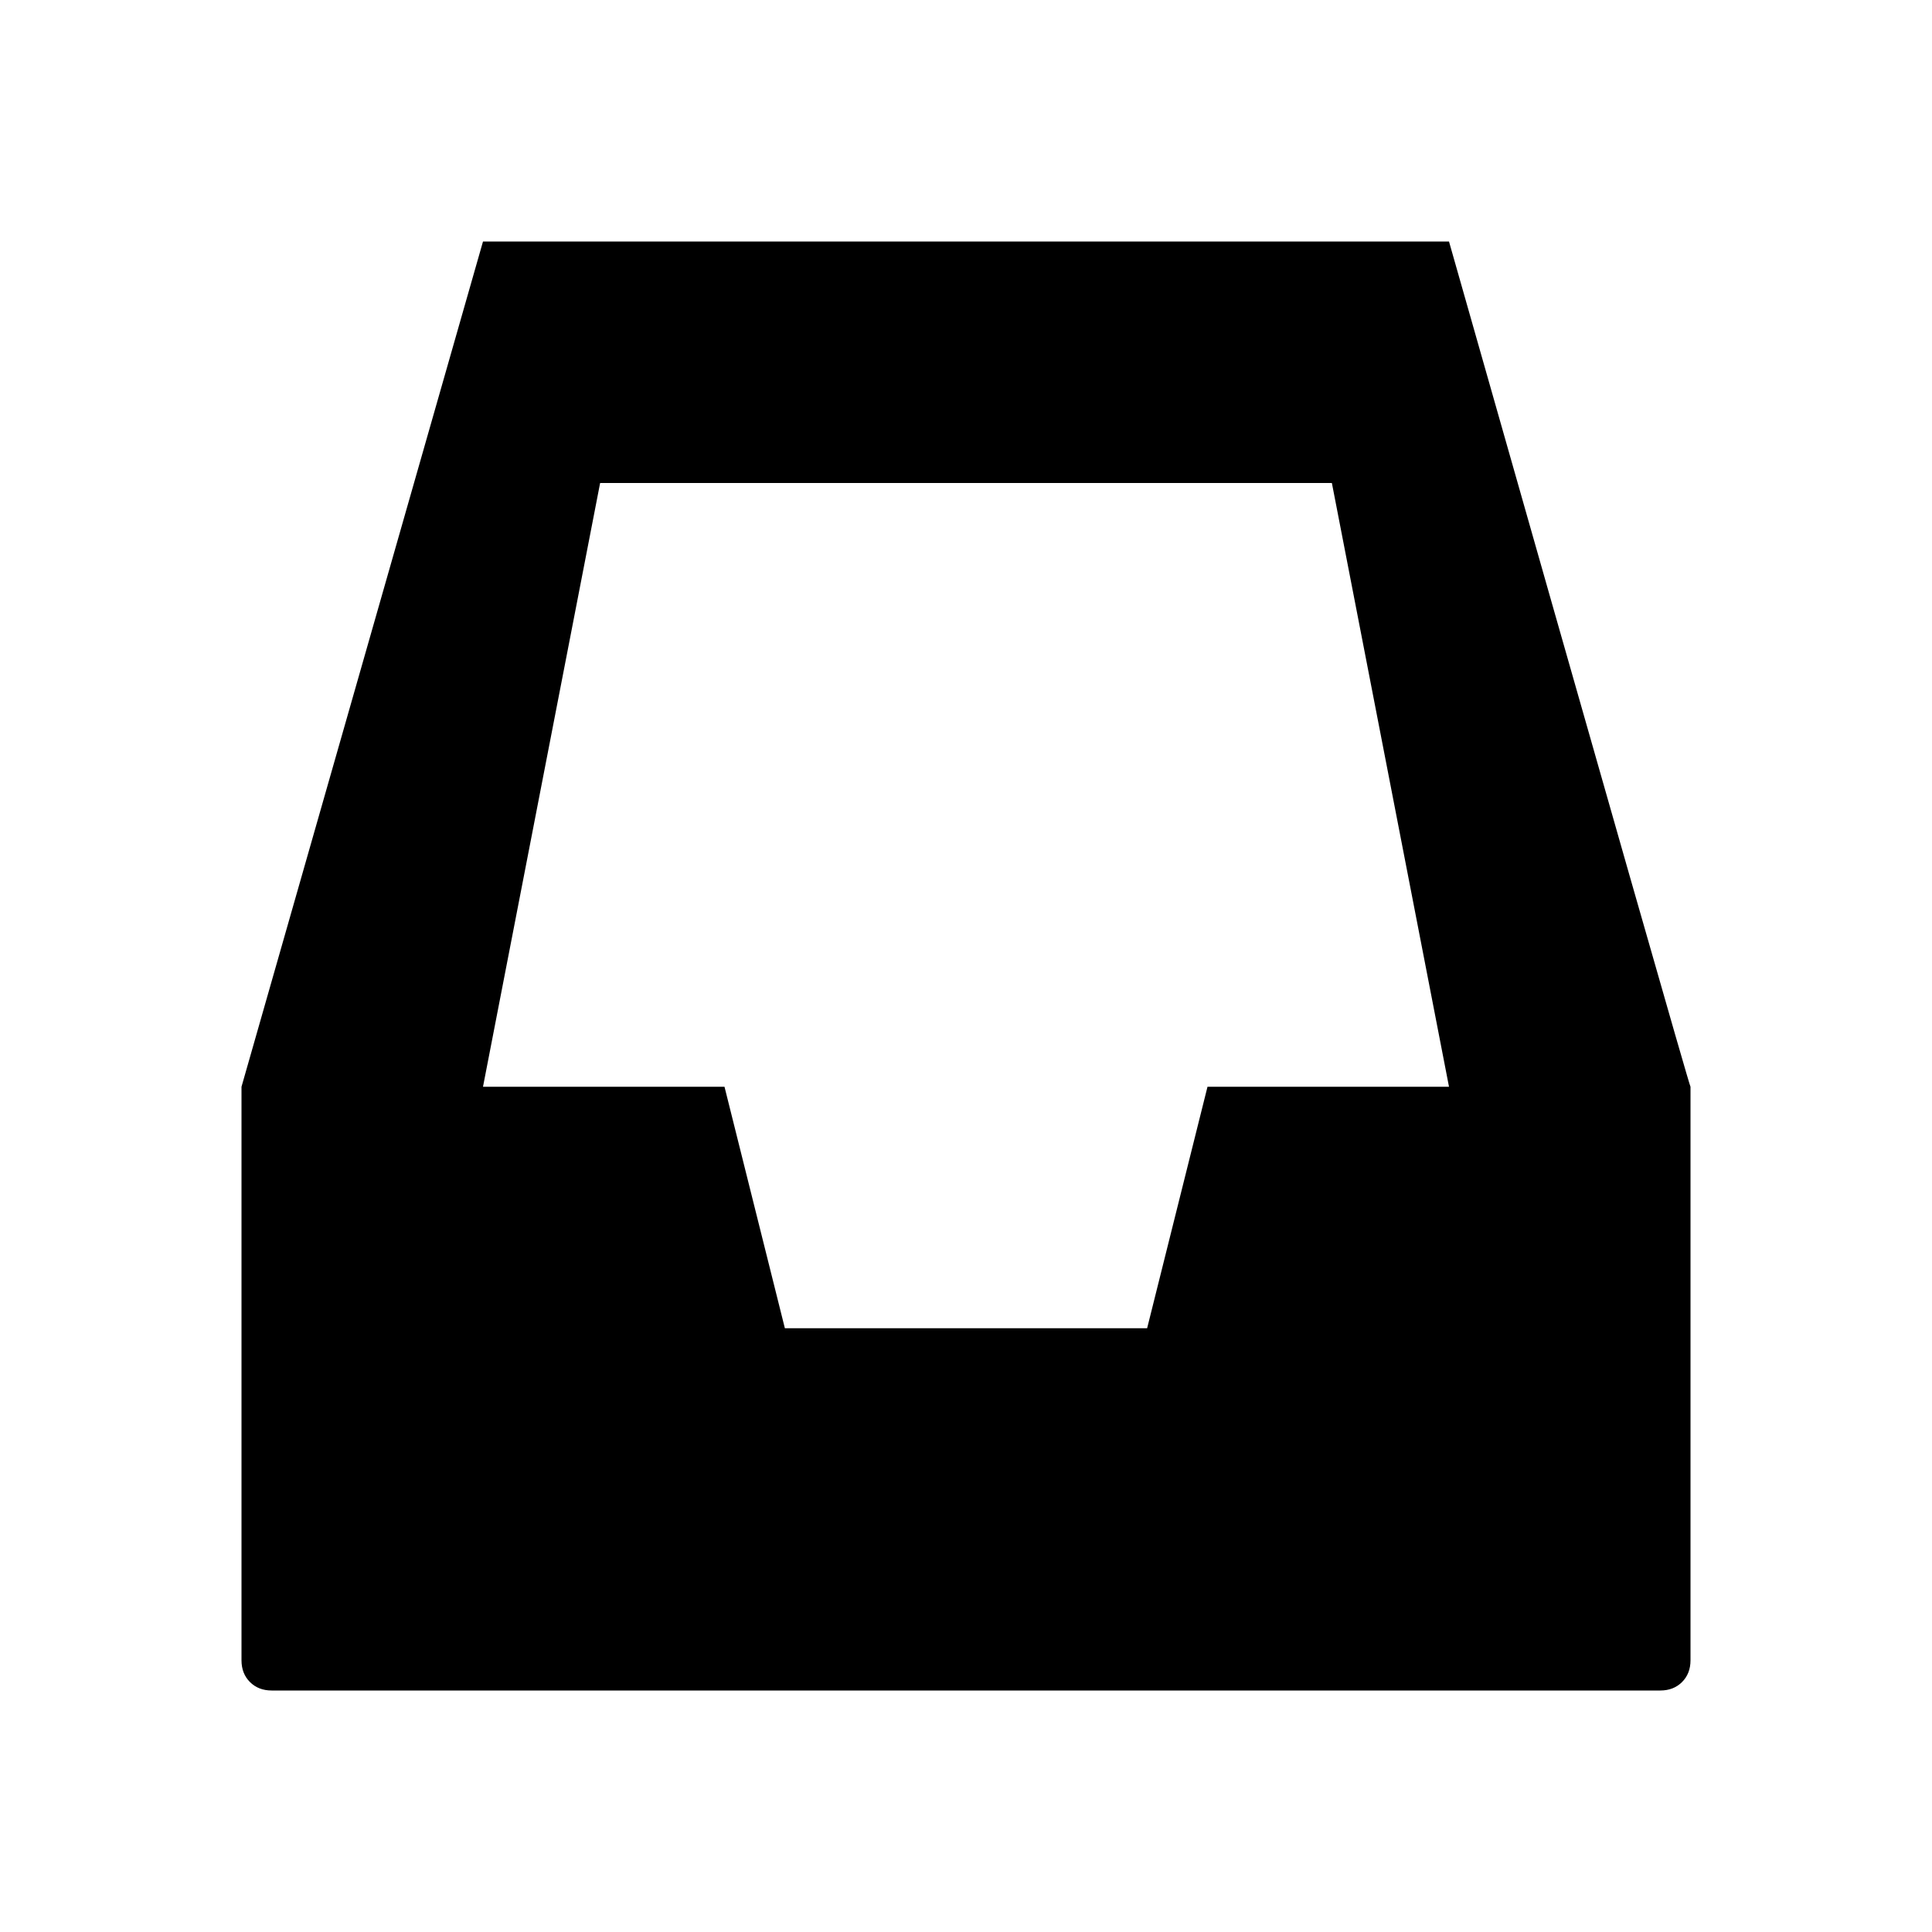
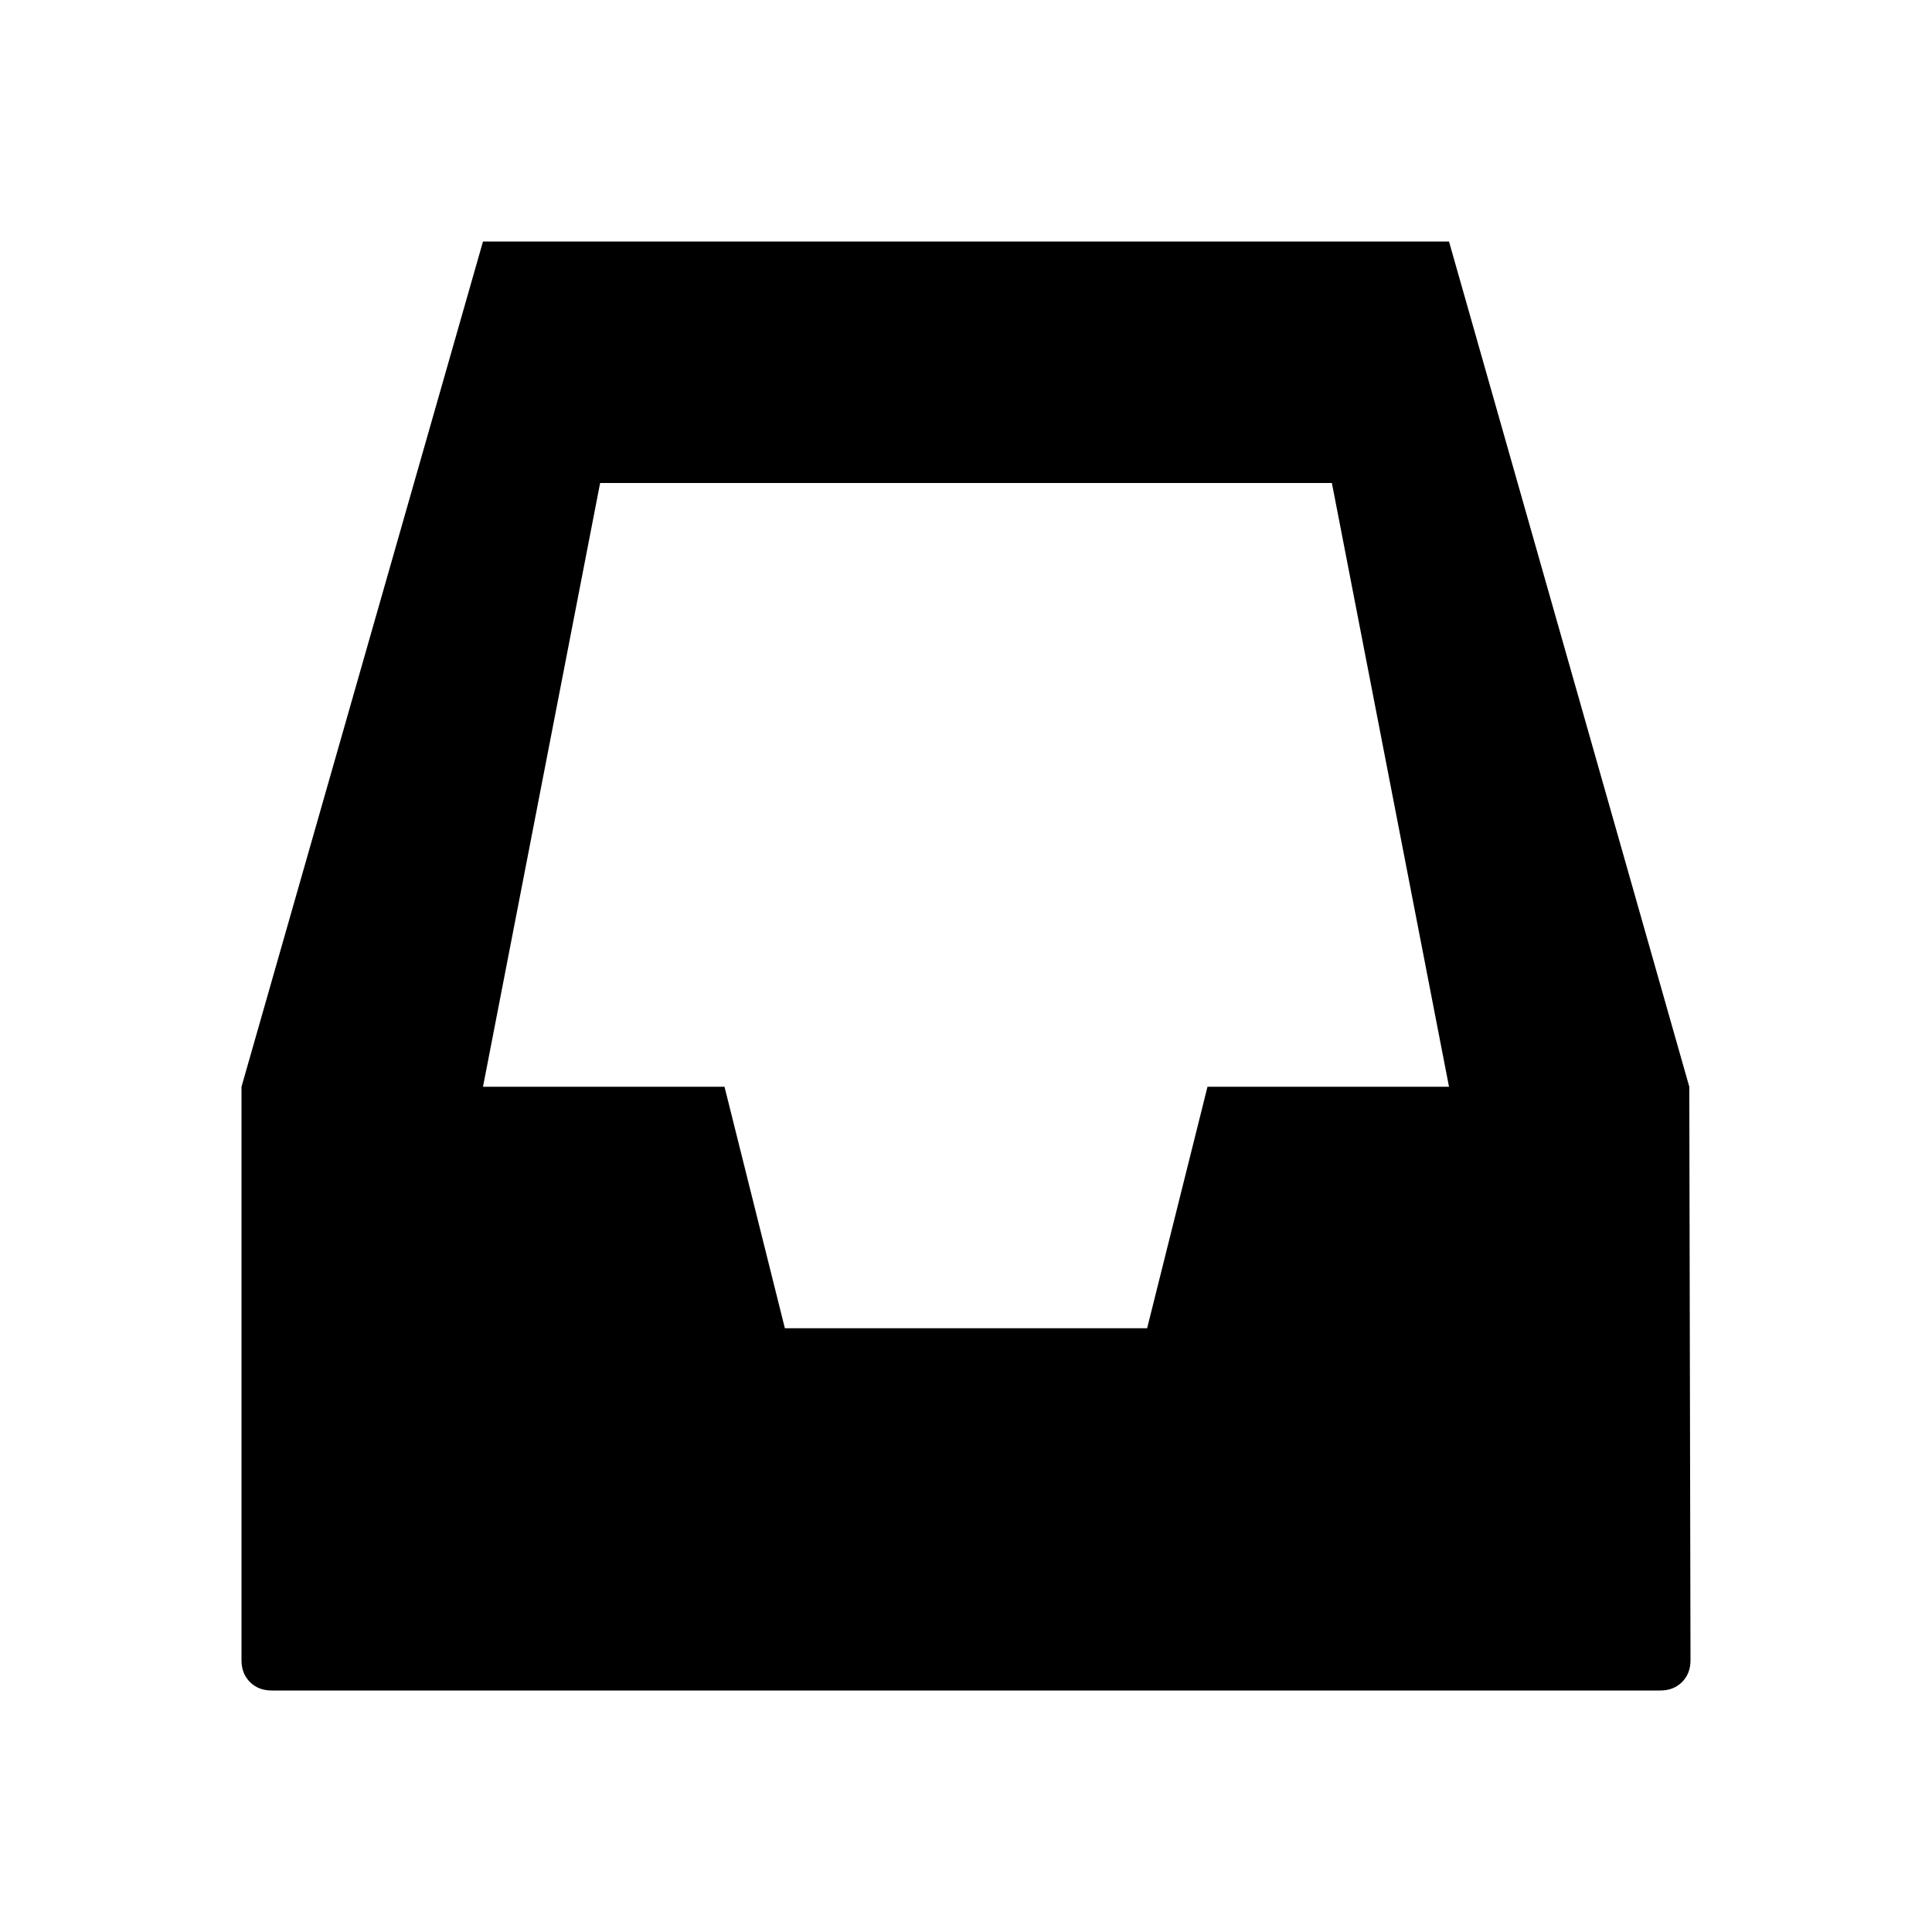
<svg xmlns="http://www.w3.org/2000/svg" version="1.1" width="1600" height="1600" xml:space="preserve">
  <g transform="translate(200, 1400) scale(1, -1)">
-     <path id="inbox" d="M0 25v475l200 700h800q199 -700 200 -700v-475q0 -11 -7 -18t-18 -7h-1150q-11 0 -18 7t-7 18zM200 500h200l50 -200h300l50 200h200l-97 500h-606z" />
+     <path id="inbox" d="M0 25v475l200 700h800l199 -700l1 -475q0 -11 -7 -18t-18 -7h-1150q-11 0 -18 7t-7 18zM200 500h200l50 -200h300l50 200h200l-97 500h-606z" />
  </g>
</svg>
